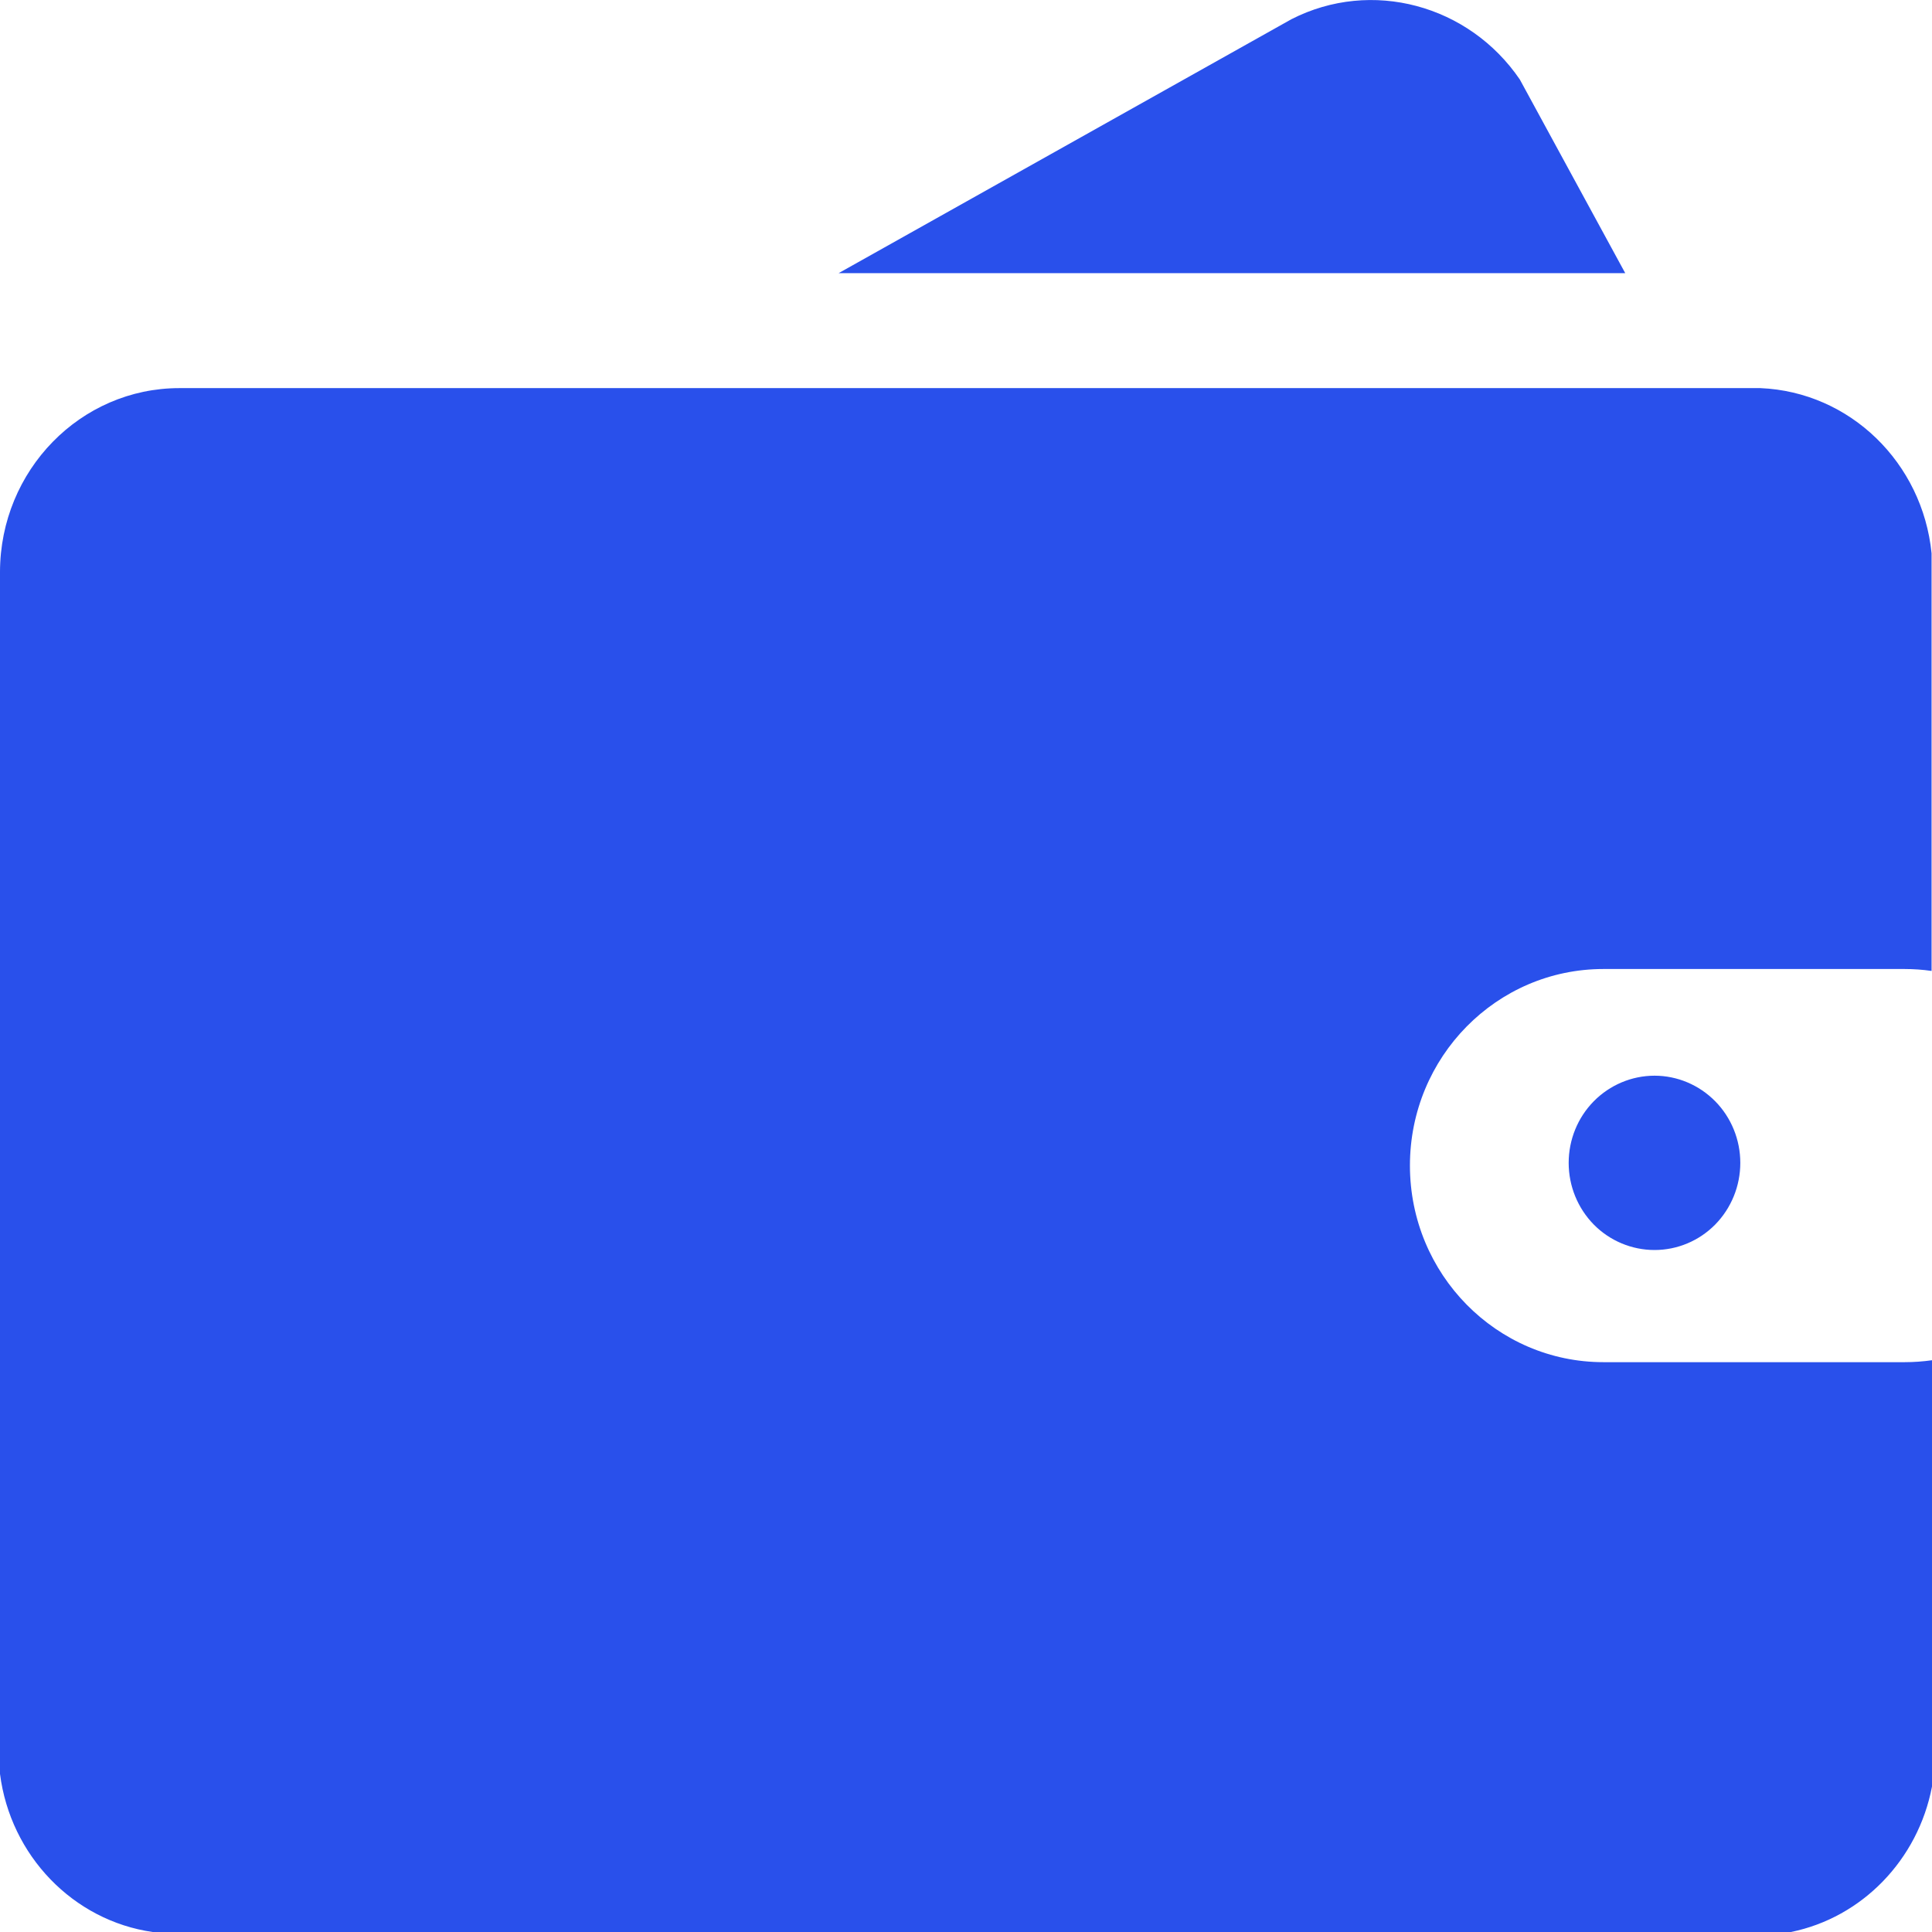
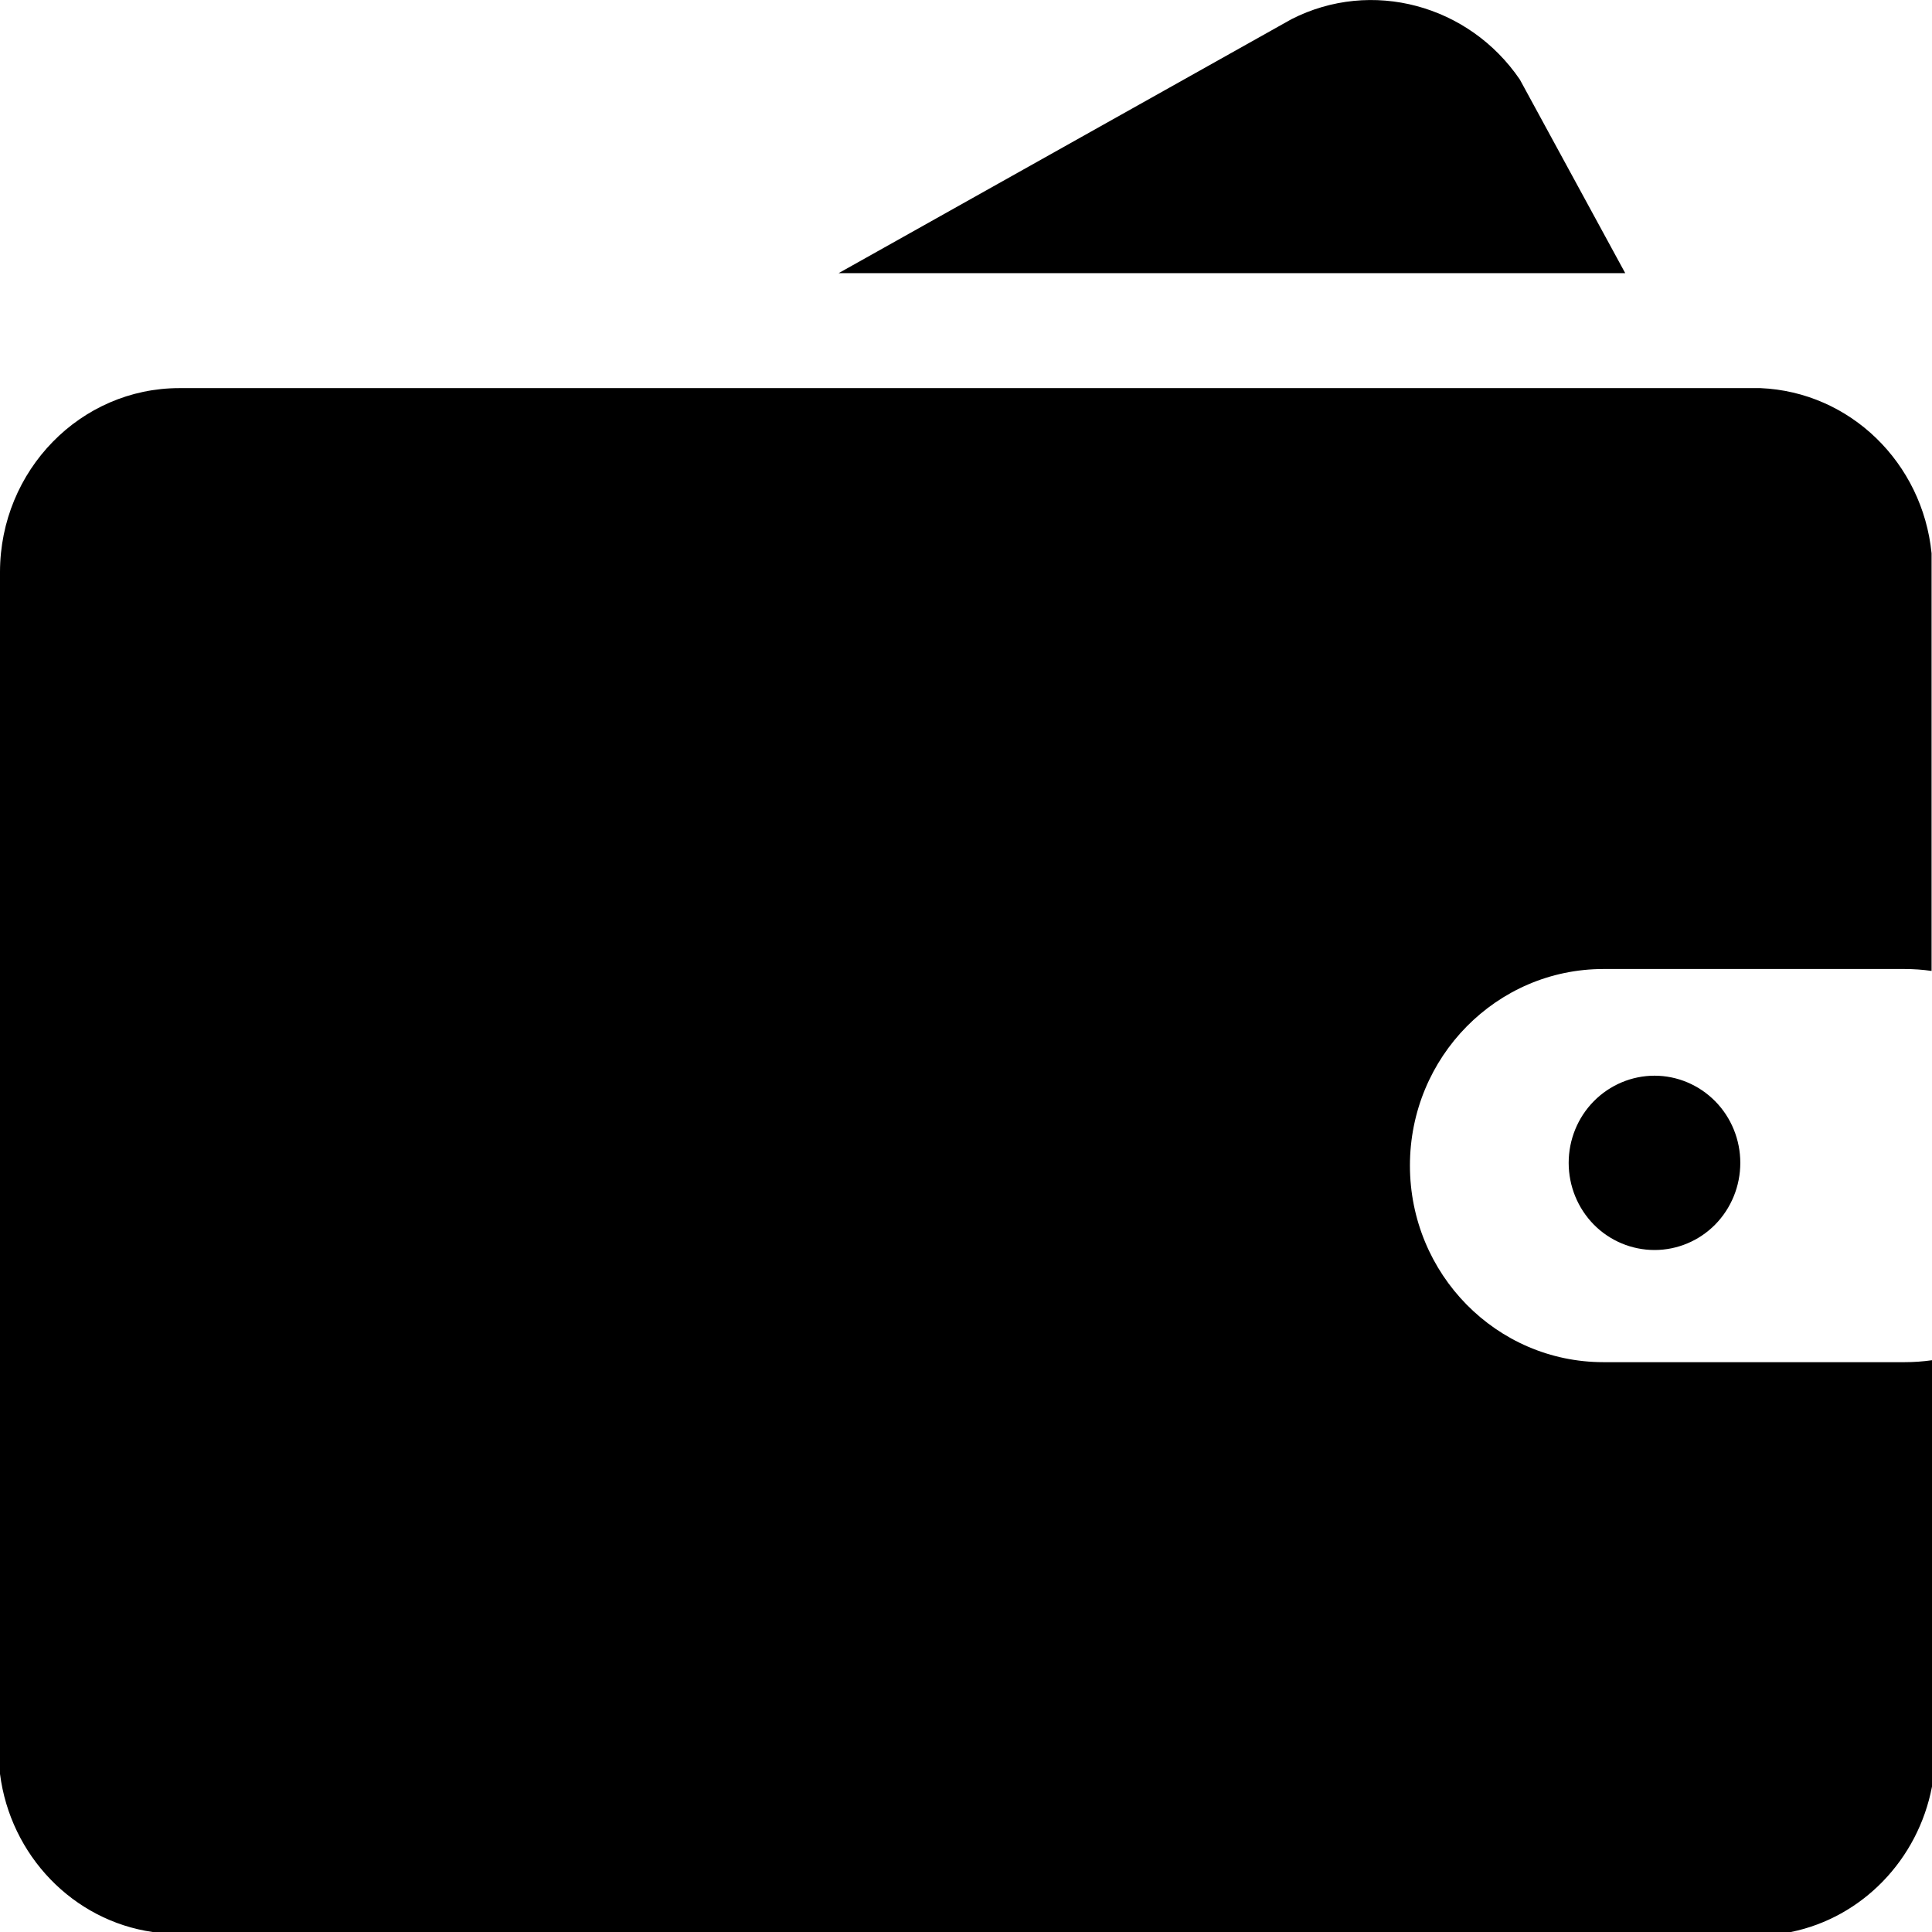
- <svg xmlns="http://www.w3.org/2000/svg" width="18" height="18" viewBox="0 0 18 18" fill="none">
-   <path fill-rule="evenodd" clip-rule="evenodd" d="M14.16 0.741L15.142 2.545H7.813L12.032 0.179C12.778 -0.202 13.686 0.045 14.16 0.741ZM17.745 12.691H14.939C13.943 12.691 13.136 11.871 13.136 10.859C13.136 9.848 13.943 9.028 14.939 9.028H17.743C17.829 9.028 17.914 9.034 17.996 9.046V5.155C17.912 4.312 17.237 3.651 16.401 3.616H1.671C0.75 3.616 0.002 4.382 0 5.328V16.527C0.097 17.288 0.682 17.894 1.422 18H16.686C17.349 17.865 17.87 17.327 18 16.645V12.673C17.914 12.685 17.831 12.691 17.745 12.691ZM14.615 10.834C14.615 11.05 14.699 11.256 14.849 11.409C14.999 11.561 15.203 11.646 15.415 11.646C15.627 11.646 15.83 11.561 15.98 11.409C16.13 11.256 16.214 11.05 16.214 10.834C16.214 10.619 16.13 10.412 15.98 10.26C15.83 10.108 15.627 10.022 15.415 10.022C15.203 10.022 14.999 10.108 14.849 10.26C14.699 10.412 14.615 10.619 14.615 10.834Z" fill="#2950EB" />
+ <svg xmlns="http://www.w3.org/2000/svg" width="18" height="18" viewBox="0 0 18 18" fill="">
+   <path fill-rule="evenodd" clip-rule="evenodd" d="M14.16 0.741L15.142 2.545H7.813L12.032 0.179C12.778 -0.202 13.686 0.045 14.16 0.741ZM17.745 12.691H14.939C13.943 12.691 13.136 11.871 13.136 10.859C13.136 9.848 13.943 9.028 14.939 9.028H17.743C17.829 9.028 17.914 9.034 17.996 9.046V5.155C17.912 4.312 17.237 3.651 16.401 3.616H1.671C0.75 3.616 0.002 4.382 0 5.328V16.527C0.097 17.288 0.682 17.894 1.422 18H16.686C17.349 17.865 17.87 17.327 18 16.645V12.673C17.914 12.685 17.831 12.691 17.745 12.691ZM14.615 10.834C14.615 11.05 14.699 11.256 14.849 11.409C14.999 11.561 15.203 11.646 15.415 11.646C15.627 11.646 15.83 11.561 15.98 11.409C16.13 11.256 16.214 11.05 16.214 10.834C16.214 10.619 16.13 10.412 15.98 10.26C15.83 10.108 15.627 10.022 15.415 10.022C15.203 10.022 14.999 10.108 14.849 10.26C14.699 10.412 14.615 10.619 14.615 10.834Z" fill="" />
</svg>
